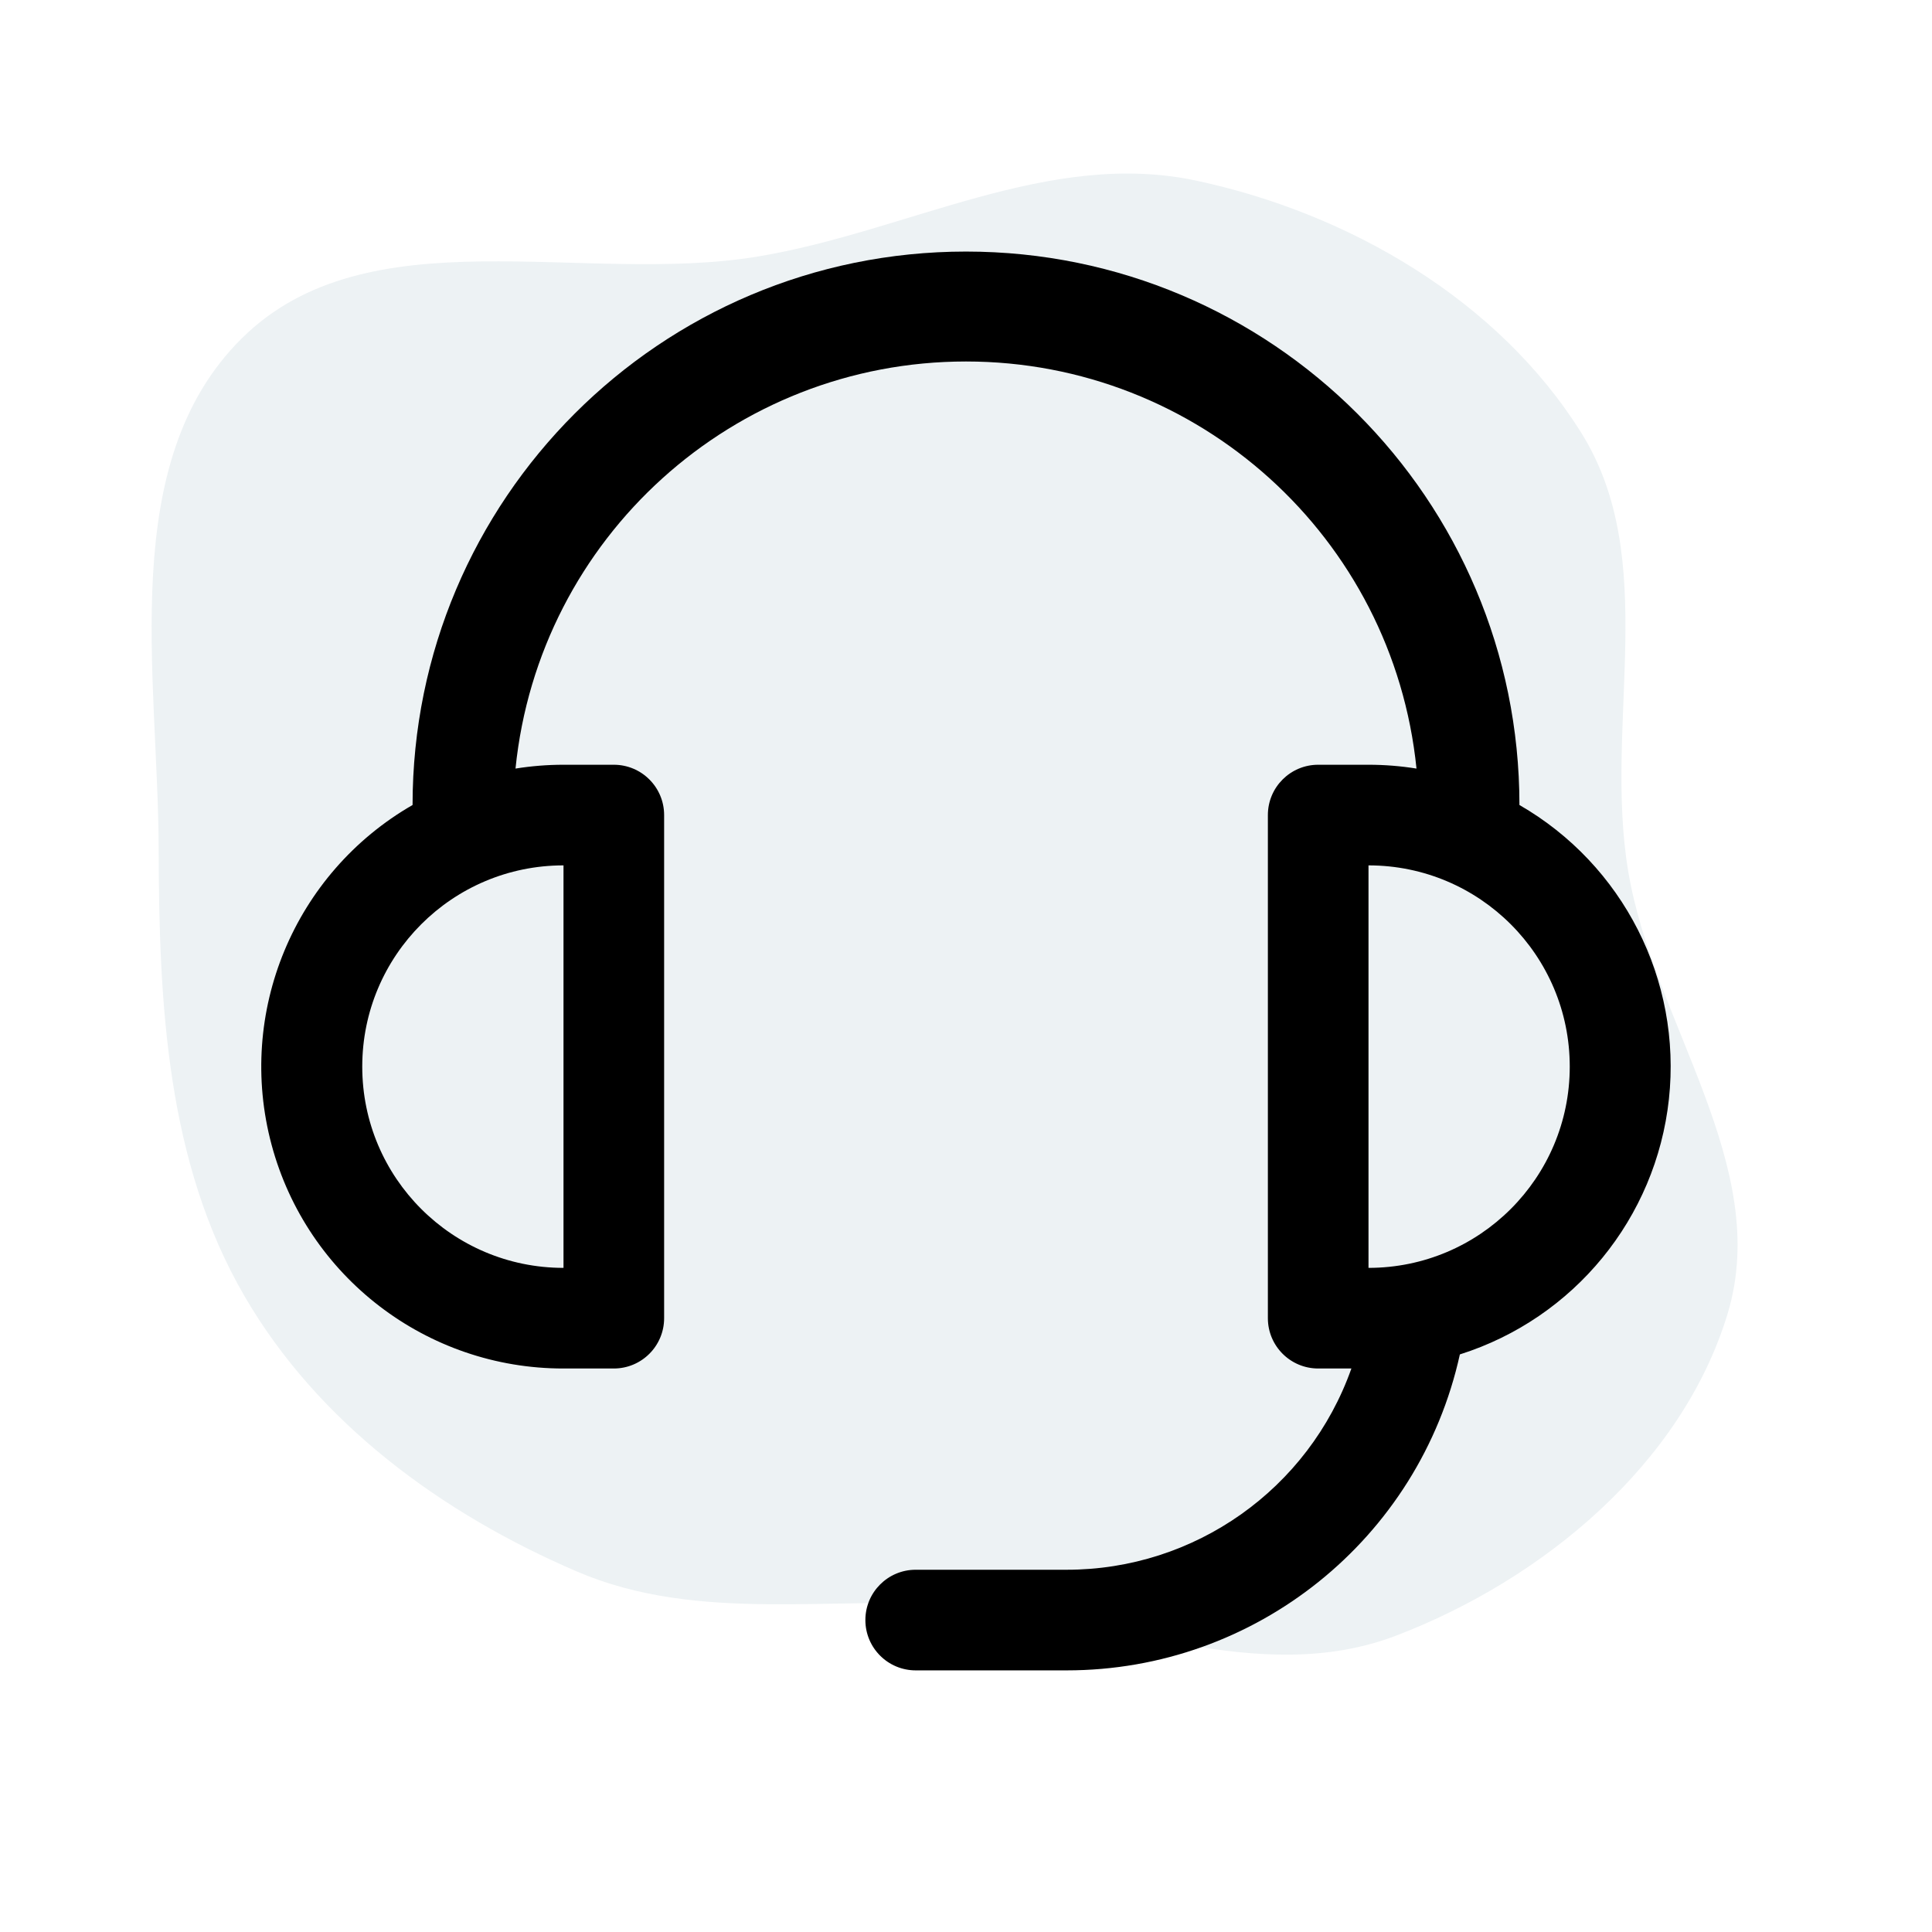
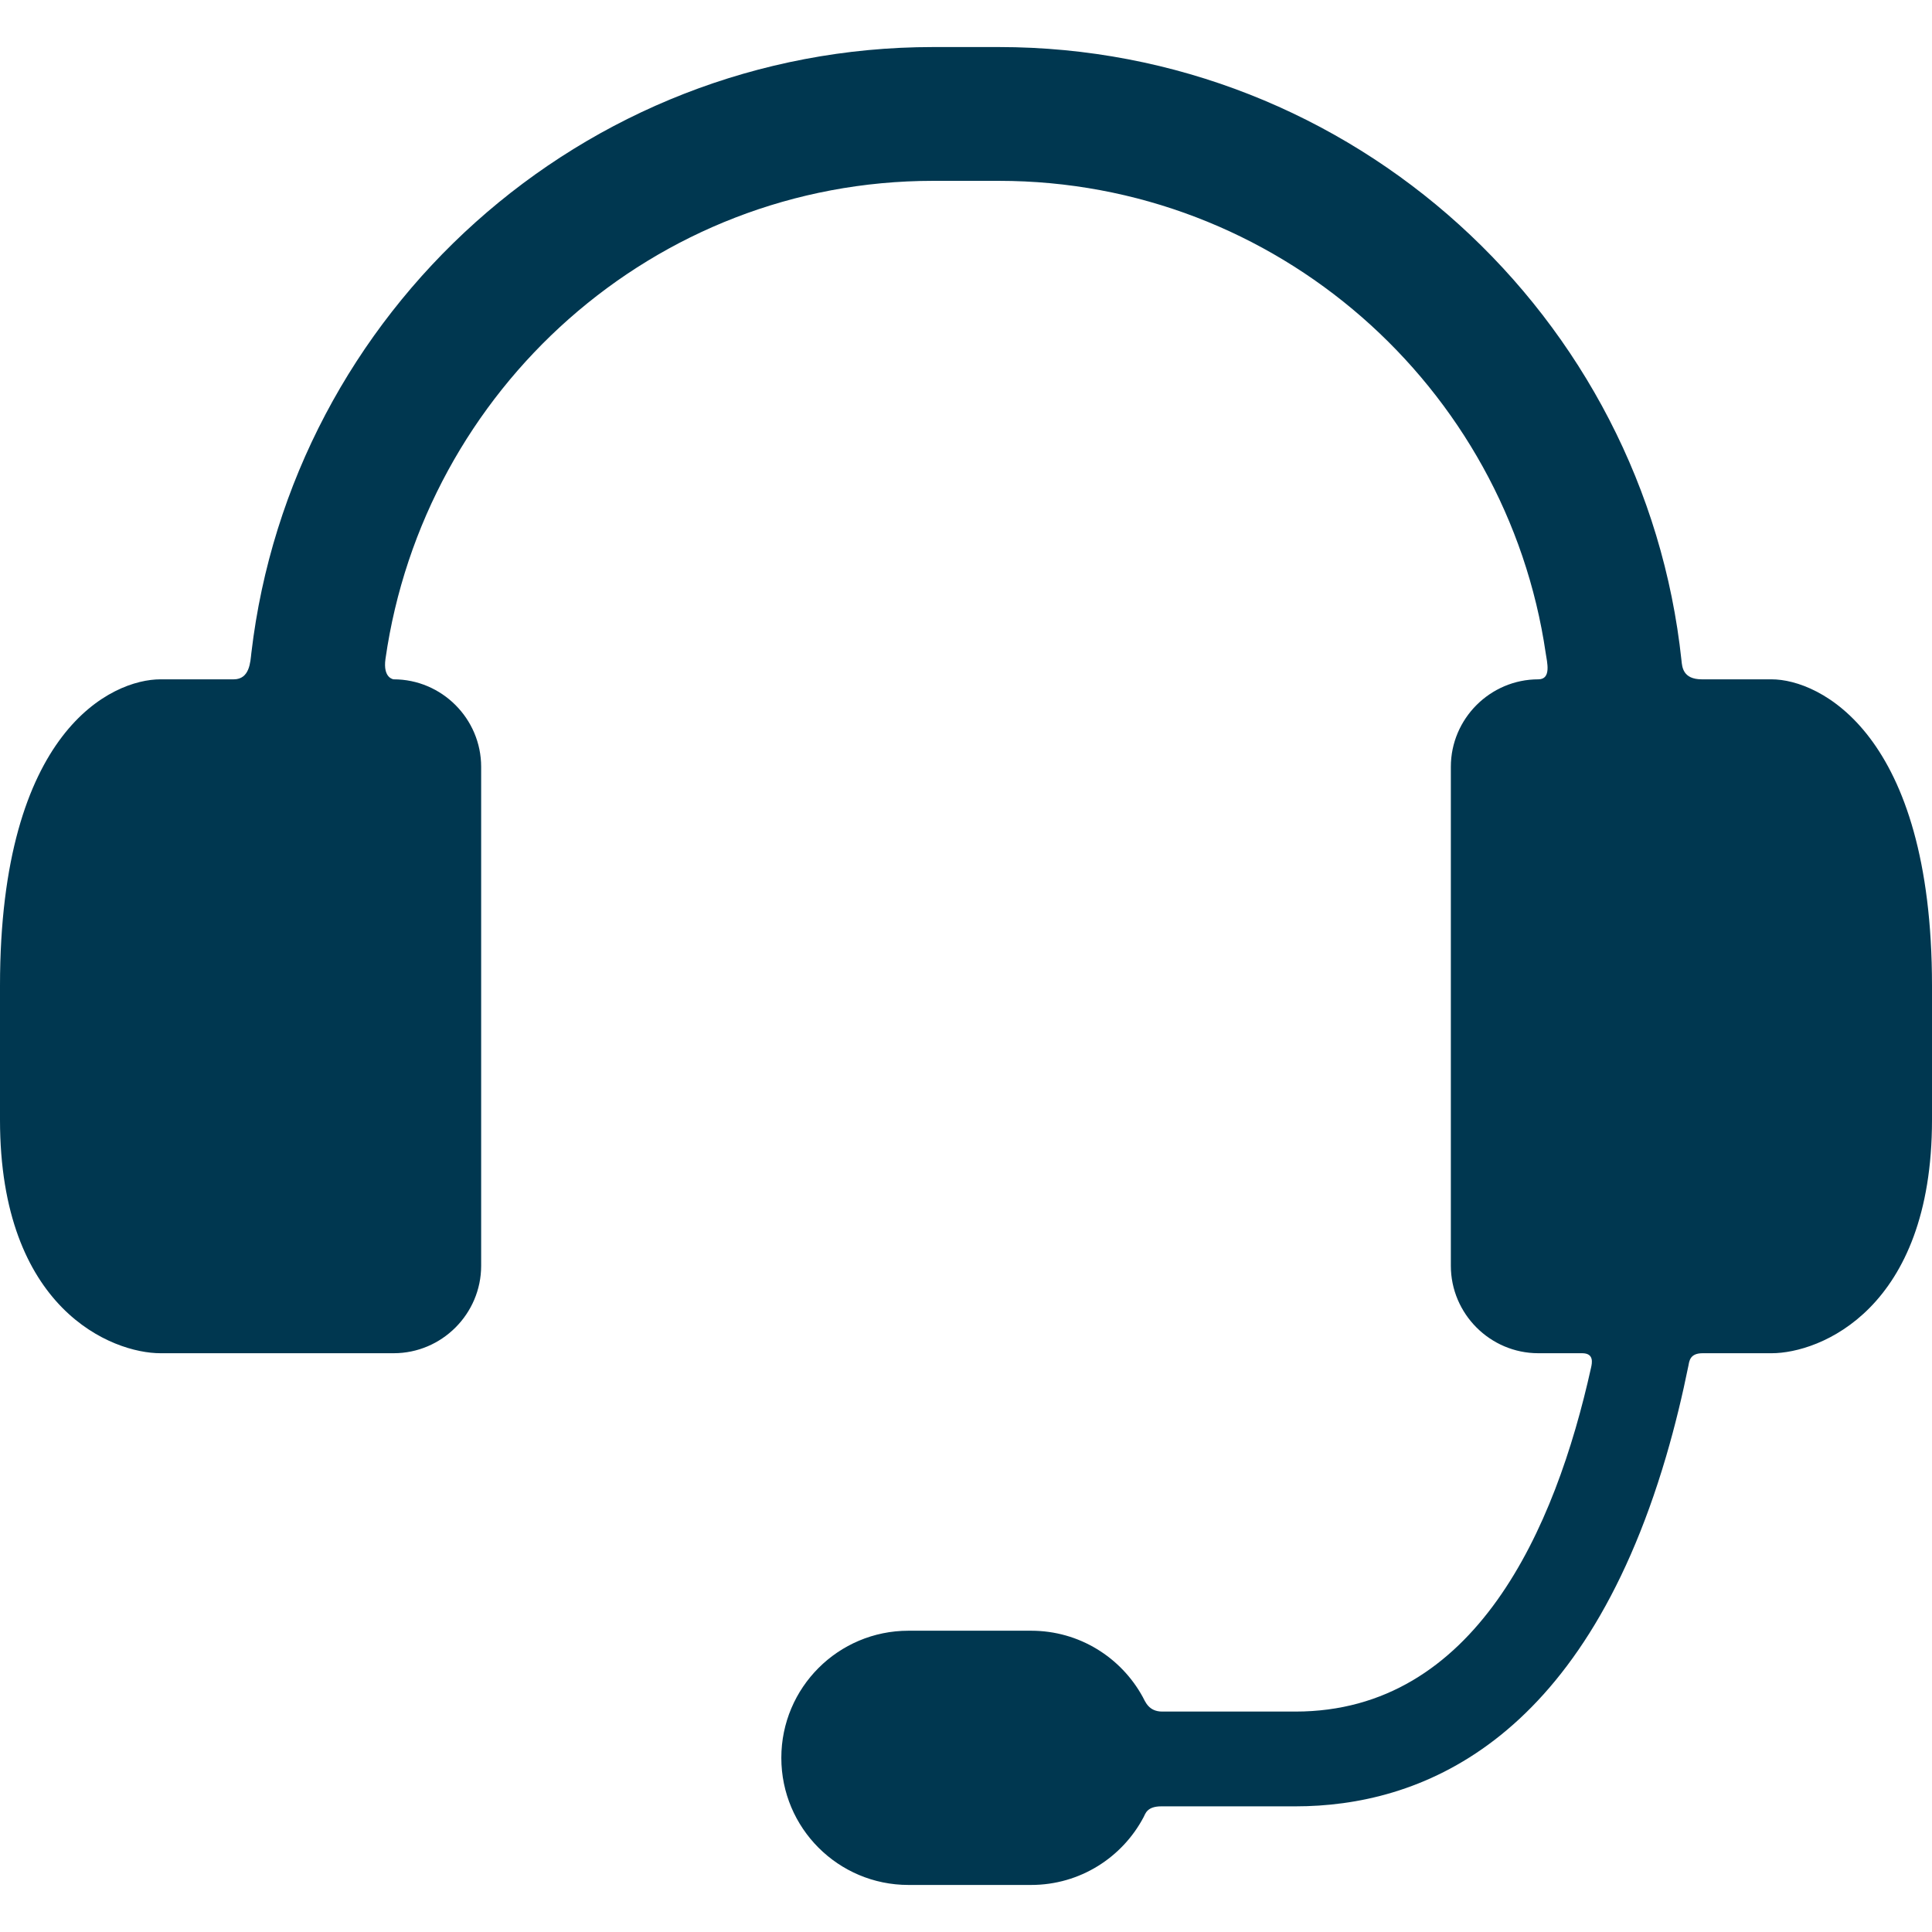
- <svg xmlns="http://www.w3.org/2000/svg" width="800px" height="800px" viewBox="-102.4 -102.4 1228.80 1228.80" class="icon" fill="#000000">
-   <g id="SVGRepo_bgCarrier" stroke-width="0">
-     <path transform="translate(-102.4, -102.4), scale(38.4)" d="M16,26.591C18.423,26.78,20.857,27.96,23.127,27.09C25.558,26.16,27.859,24.251,28.614,21.761C29.356,19.312,27.386,16.947,26.967,14.423C26.56,11.975,27.507,9.274,26.191,7.169C24.817,4.972,22.354,3.536,19.819,2.993C17.365,2.467,15.026,3.84,12.55,4.249C9.645,4.729,6.095,3.533,4.004,5.605C1.929,7.66,2.62,11.157,2.628,14.077C2.634,16.635,2.762,19.247,4.045,21.46C5.266,23.567,7.317,25.068,9.555,26.029C11.578,26.897,13.806,26.419,16,26.591" fill="#EDF2F4" strokewidth="0" />
-   </g>
+ <svg xmlns="http://www.w3.org/2000/svg" fill="#003750" height="800px" width="800px" version="1.1" id="Capa_1" viewBox="0 0 361.014 361.014" xml:space="preserve">
+   <g id="SVGRepo_bgCarrier" stroke-width="0" />
  <g id="SVGRepo_tracerCarrier" stroke-linecap="round" stroke-linejoin="round" />
  <g id="SVGRepo_iconCarrier">
-     <path fill="#000000" d="M864 409.6a192 192 0 01-37.888 349.44A256.064 256.064 0 01576 960h-96a32 32 0 110-64h96a192.064 192.064 0 00181.12-128H736a32 32 0 01-32-32V416a32 32 0 0132-32h32c10.368 0 20.544.832 30.528 2.432a288 288 0 00-573.056 0A193.235 193.235 0 01256 384h32a32 32 0 0132 32v320a32 32 0 01-32 32h-32a192 192 0 01-96-358.4 352 352 0 01704 0zM256 448a128 128 0 100 256V448zm640 128a128 128 0 00-128-128v256a128 128 0 00128-128z" />
+     <g>
+       <g id="Layer_5_47_">
+         <path d="M331.035,126.94H318.01c-3.563,0-3.682-2.333-3.805-3.494C307.375,59.094,252.77,8.791,186.637,8.791h-12.26 c-65.644,0-119.929,49.56-127.409,113.229c-0.191,1.631-0.291,4.92-3.291,4.92H29.978C20.987,126.94,0,136.401,0,184.18v25.075 c0,35.436,20.987,43.609,29.978,43.609h43.584c8.991,0,16.347-7.356,16.347-16.347v-93.23c0-8.991-7.356-16.347-16.347-16.347 c0,0-2.052-0.18-1.529-3.835c7.192-50.319,50.129-89.313,102.344-89.313h12.26c51.86,0,94.912,38.418,102.2,88.288 c0.235,1.608,1.111,4.86-1.385,4.86c-8.991,0-16.347,7.356-16.347,16.347v93.23c0,8.991,7.356,16.347,16.347,16.347h8.184 c2.25,0,1.868,1.798,1.667,2.704c-6.667,30.104-21.637,64.256-55.238,64.256h-24.889c-2.54,0-3.167-1.861-3.65-2.743 c-4.032-7.367-11.851-12.364-20.841-12.364h-22.933c-13.118,0-23.753,10.634-23.753,23.753c0,13.119,10.635,23.752,23.753,23.752 h22.933c9.112,0,17.023-5.132,21.005-12.662c0.348-0.658,0.633-2.026,3.321-2.026h25.054c22.823,0,53.365-11.341,69.259-65.373 c1.694-5.758,3.068-11.496,4.187-17.026c0.154-0.761,0.25-2.27,2.625-2.27h12.9c8.991,0,29.978-8.174,29.978-43.609v-25.075 C361.013,137.082,340.026,126.94,331.035,126.94z" />
+       </g>
+     </g>
  </g>
</svg>
